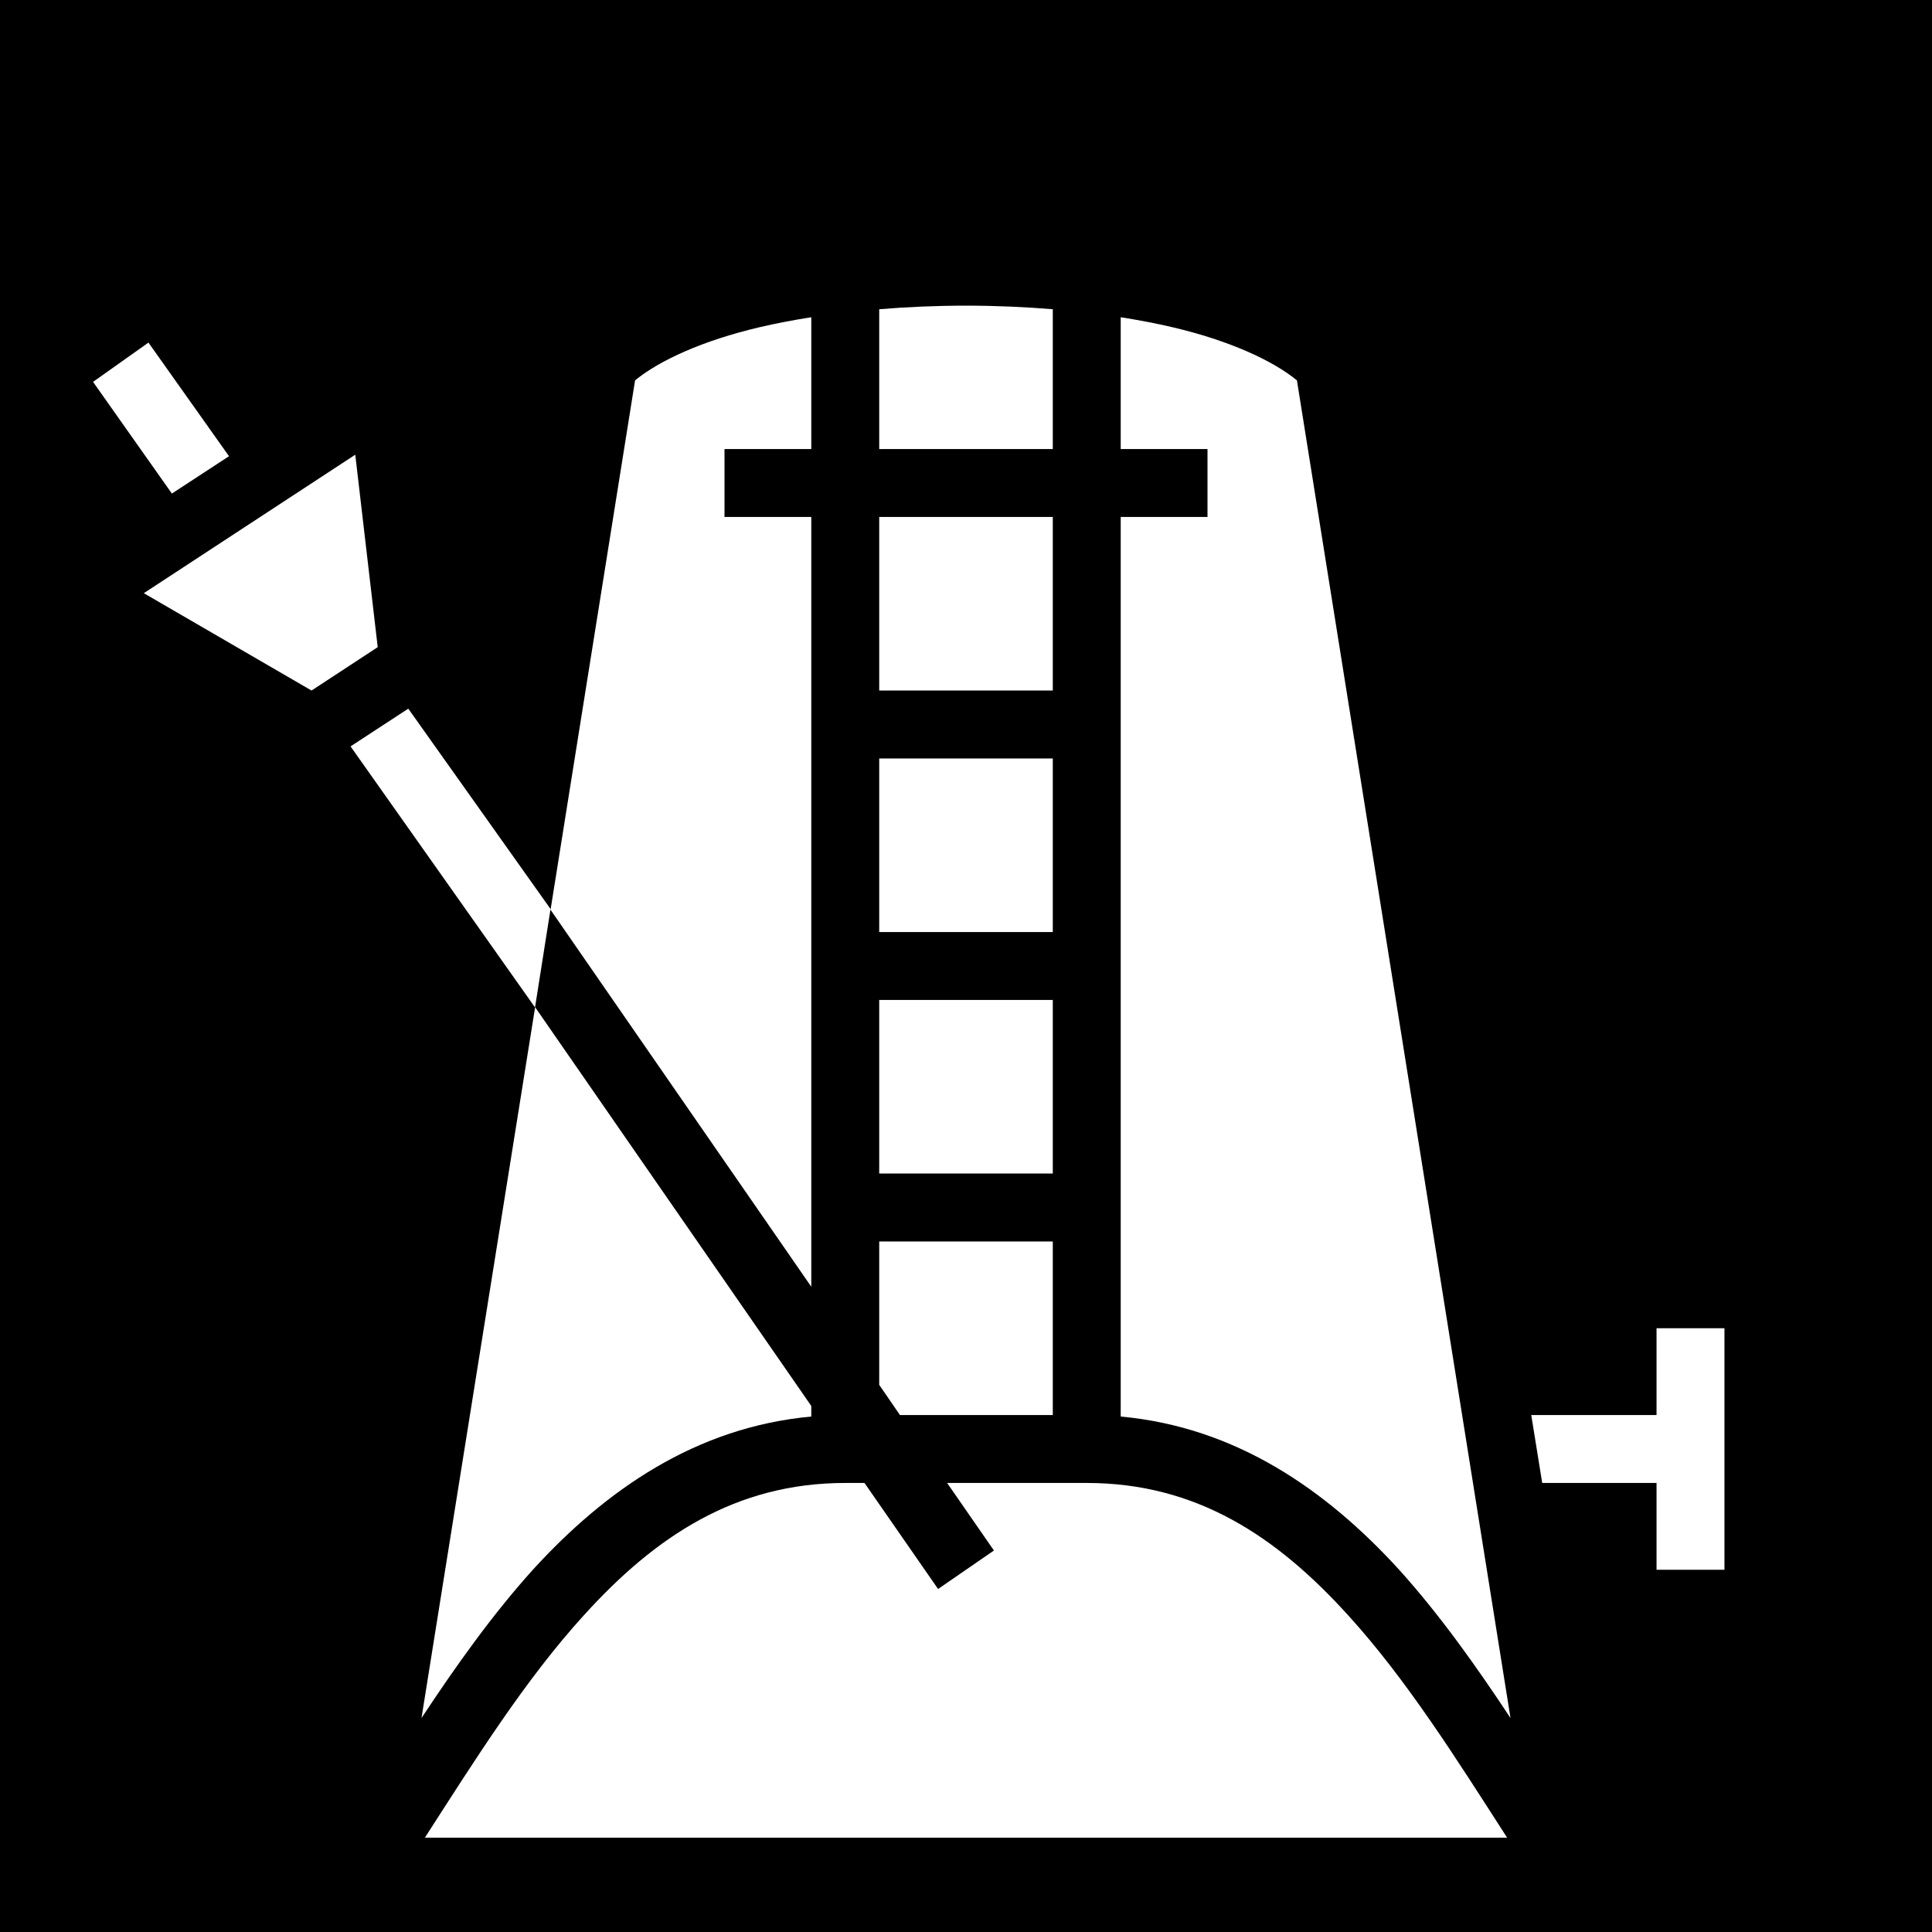
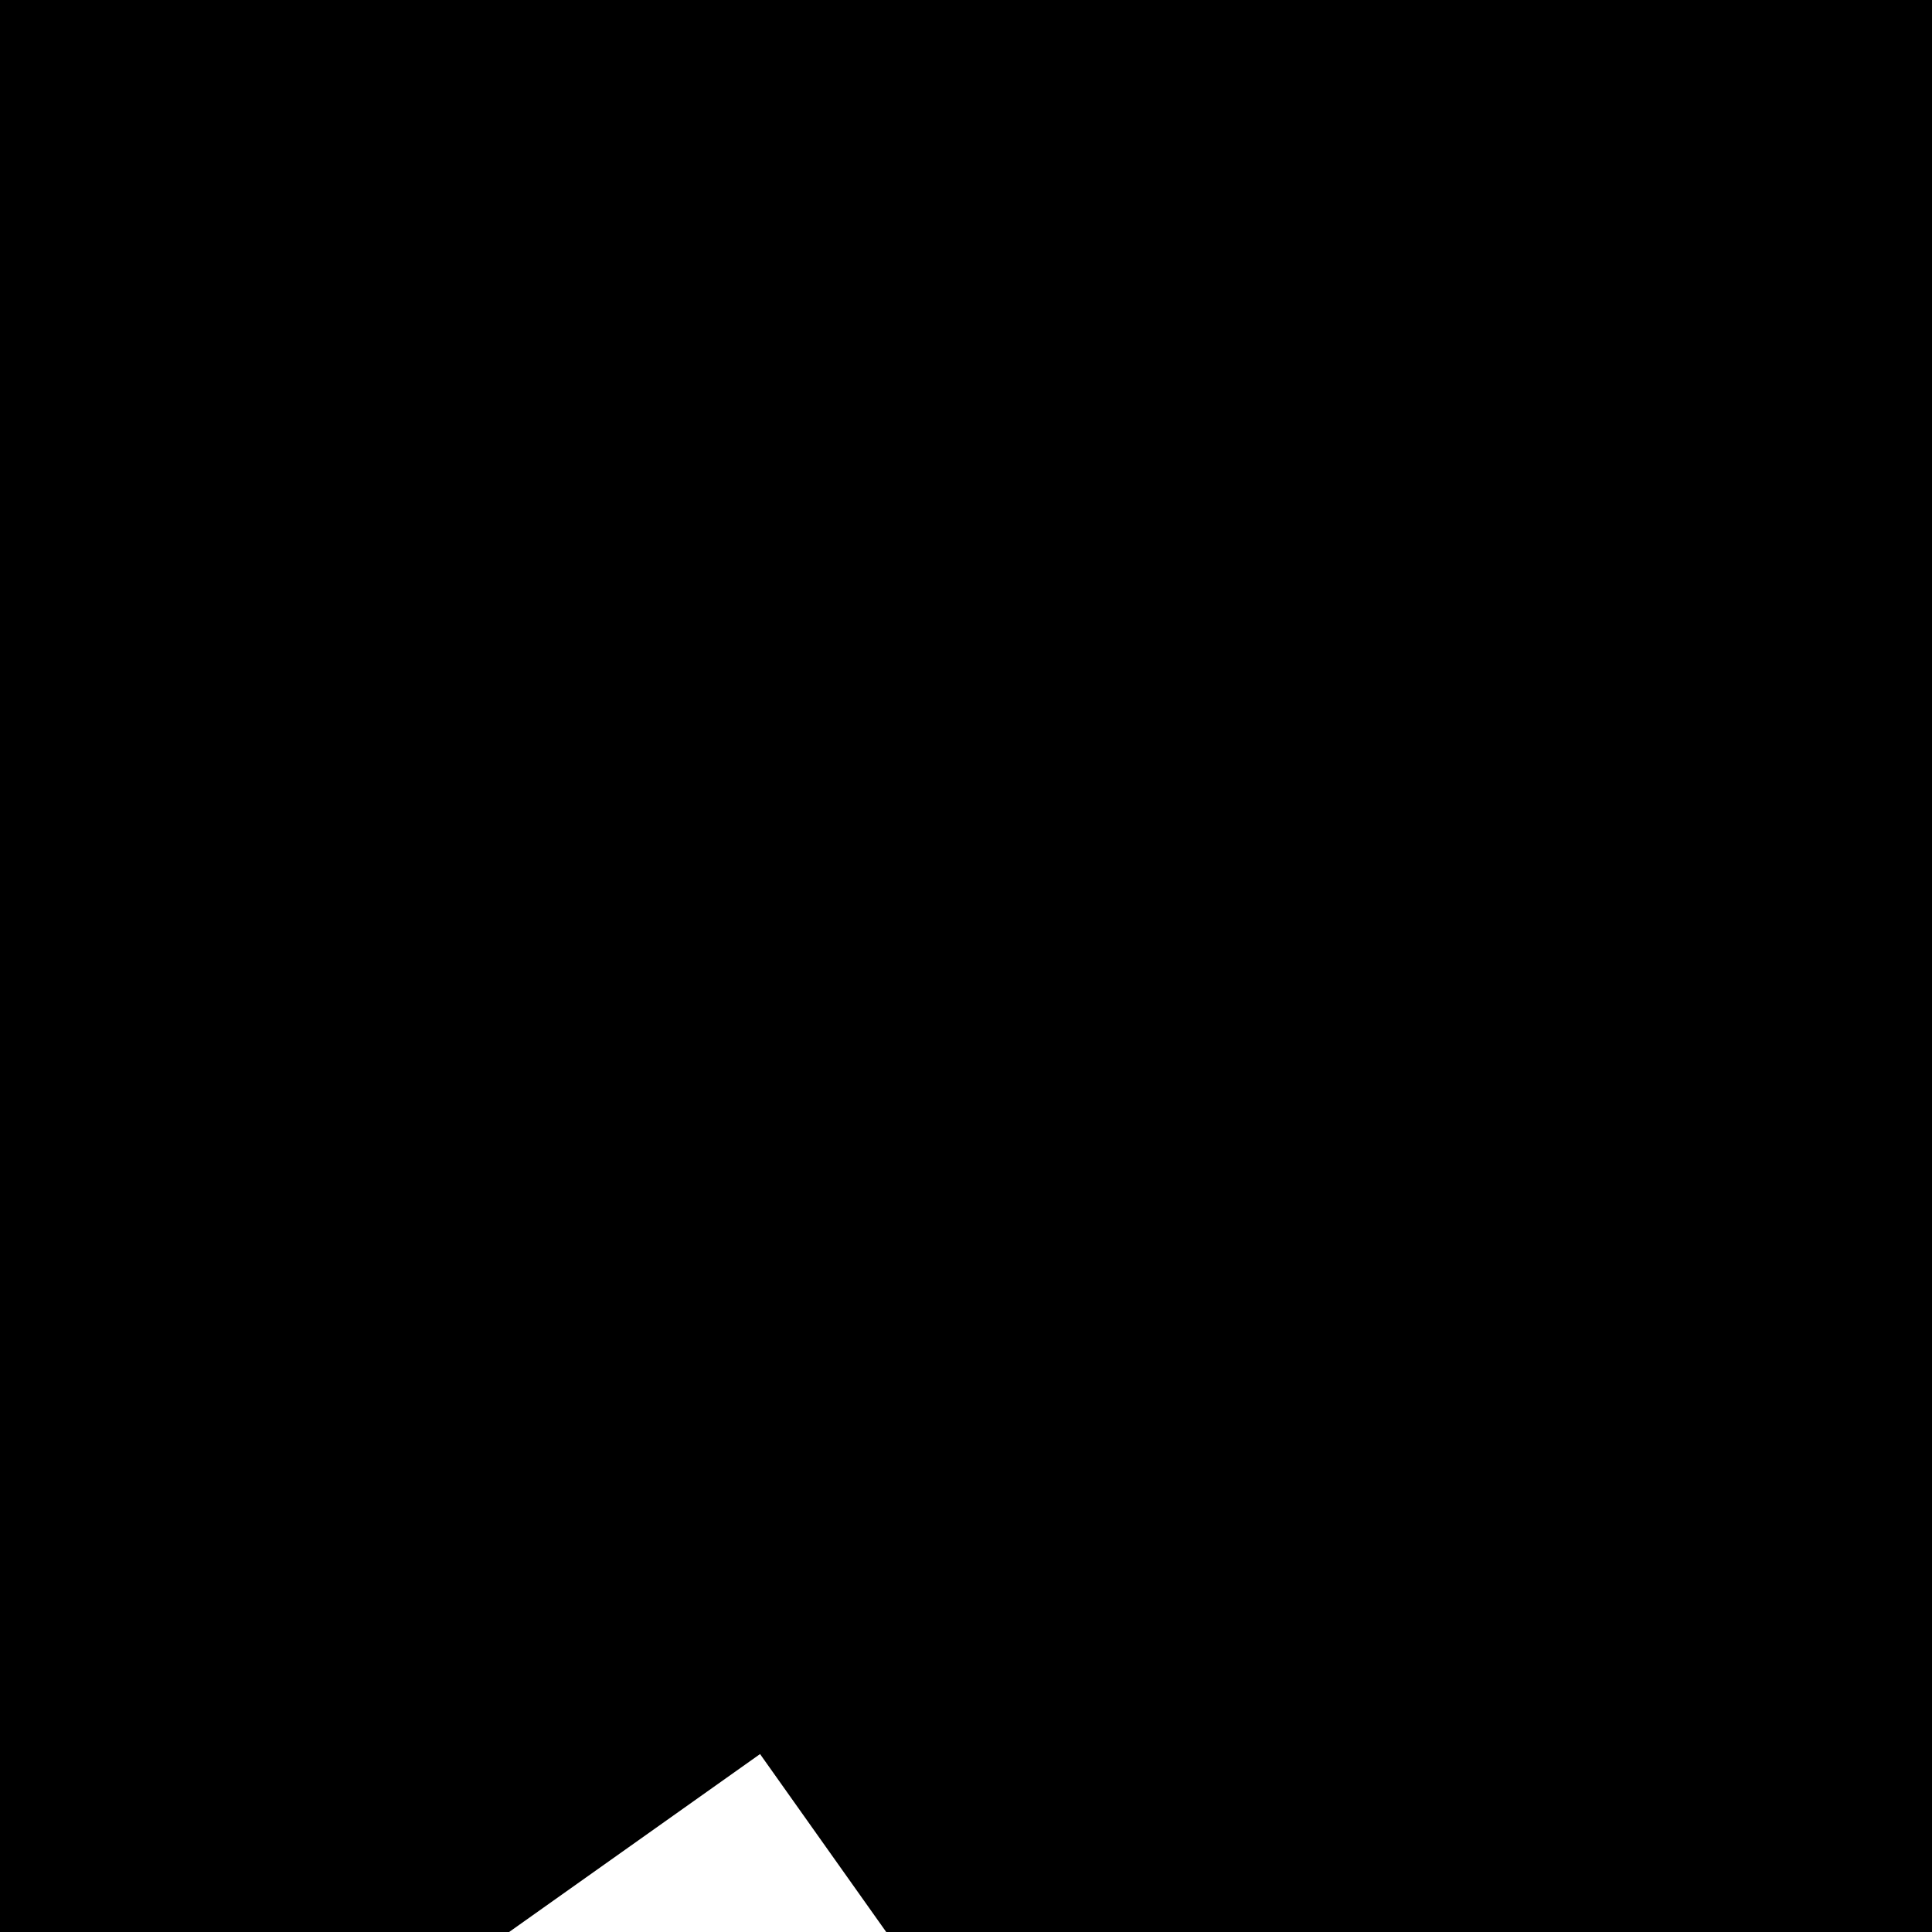
- <svg xmlns="http://www.w3.org/2000/svg" viewBox="0 0 512 512" style="height: 512px; width: 512px;">
-   <path d="M0 0h512v512H0z" fill="#000" fill-opacity="1" />
-   <g class="" transform="translate(0,0)" style="">
-     <path d="M256 81c-7.7 0-15.5.33-23 .95V119h46V81.95c-7.5-.62-15.3-.95-23-.95zm-41 3.07c-4.8.76-9.5 1.65-13.9 2.69-14.7 3.46-26.3 8.71-32.8 14.04l-22.4 140.3L215 341V137h-23v-18h23V84.07zm82 0V119h23v18h-23v238.4c30.6 2.8 54.5 19.5 73.7 40.5 11 12.2 20.6 25.8 29.6 39.4l-56.6-354.5c-6.5-5.33-18.1-10.58-32.8-14.04-4.4-1.04-9.1-1.93-13.9-2.69zM39.34 90.79 24.66 101.2l20.89 29.6 15.14-9.9-21.35-30.11zm54.81 29.71-56.04 36.7L82.56 183l17.54-11.5-5.95-51zM233 137v46h46v-46h-46zm-124.8 50.8-15.3 10 48.9 69.2-30.1 188.3c9-13.6 18.6-27.2 29.6-39.4 19.2-21 43.1-37.7 73.7-40.5v-2.8l-73.2-105.7 4.1-26-37.7-53.1zM233 201v46h46v-46h-46zm0 64v46h46v-46h-46zm0 64v38l5.5 8H279v-46h-46zm206 23v23h-33.2l2.9 18H439v23h18v-64h-18zm-215 41c-29 0-50.3 14.1-69.3 35.1-15.5 17-28.9 38.4-42.1 58.9h286.8c-13.2-20.5-26.6-41.9-42.1-58.9-19-21-40.3-35.1-69.3-35.1h-37l12.4 17.9-14.8 10.2-19.5-28.1H224z" fill="#fff" fill-opacity="1" />
-   </g>
+ <svg xmlns="http://www.w3.org/2000/svg" width="512" height="512" viewBox="0 0 100 100">
+   <path d="M0 0h512v512H0Z" />
+   <path fill="#fff" d="M256 81c-7.7 0-15.5.33-23 .95V119h46V81.95c-7.5-.62-15.3-.95-23-.95m-41 3.07c-4.8.76-9.5 1.65-13.9 2.69-14.7 3.46-26.3 8.71-32.8 14.04l-22.4 140.3L215 341V137h-23v-18h23zm82 0V119h23v18h-23v238.4c30.6 2.8 54.5 19.5 73.7 40.5 11 12.2 20.6 25.8 29.6 39.4l-56.6-354.5c-6.5-5.33-18.1-10.58-32.8-14.04-4.4-1.04-9.1-1.93-13.9-2.69M39.34 90.79 24.66 101.2l20.89 29.6 15.14-9.9Zm54.81 29.71-56.04 36.7L82.56 183l17.54-11.5ZM233 137v46h46v-46zm-124.8 50.8-15.3 10 48.9 69.2-30.1 188.3c9-13.6 18.6-27.2 29.6-39.4 19.2-21 43.1-37.7 73.7-40.5v-2.8l-73.2-105.7 4.1-26zM233 201v46h46v-46zm0 64v46h46v-46zm0 64v38l5.5 8H279v-46zm206 23v23h-33.2l2.9 18H439v23h18v-64zm-215 41c-29 0-50.3 14.1-69.3 35.1-15.5 17-28.9 38.4-42.1 58.9h286.8c-13.2-20.5-26.6-41.9-42.1-58.9-19-21-40.3-35.1-69.3-35.1h-37l12.4 17.9-14.8 10.2-19.5-28.1z" />
</svg>
